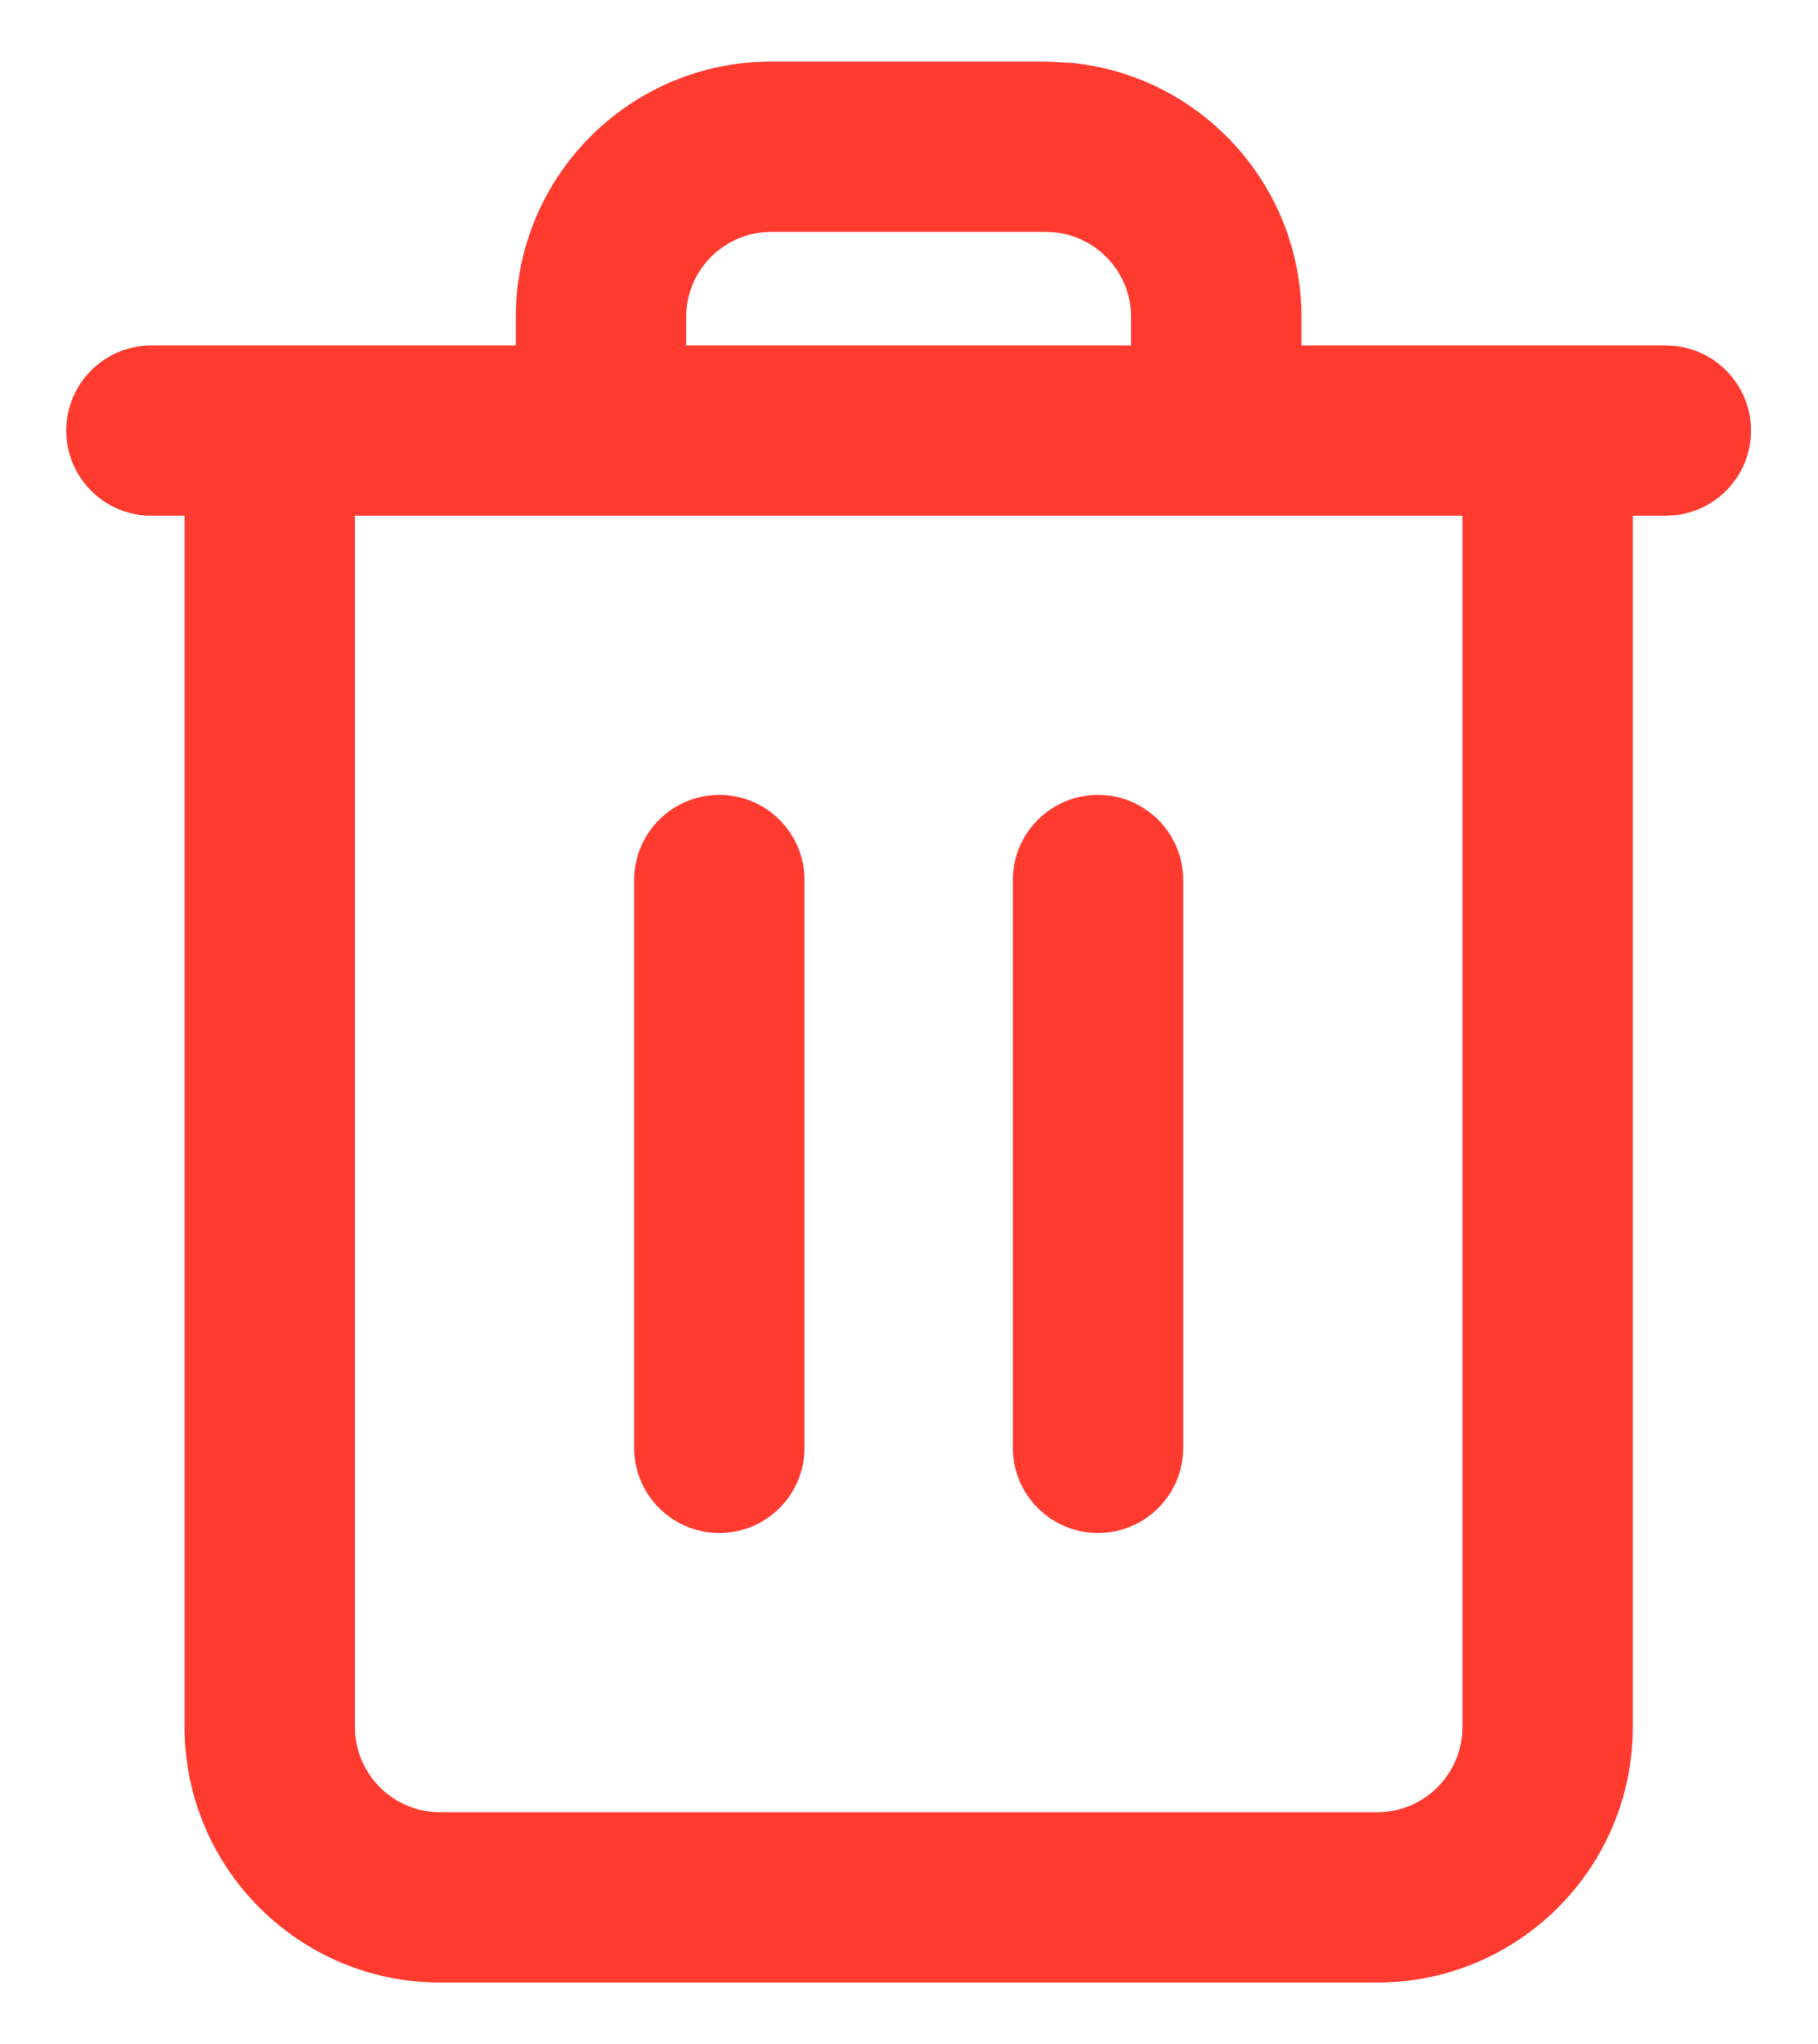
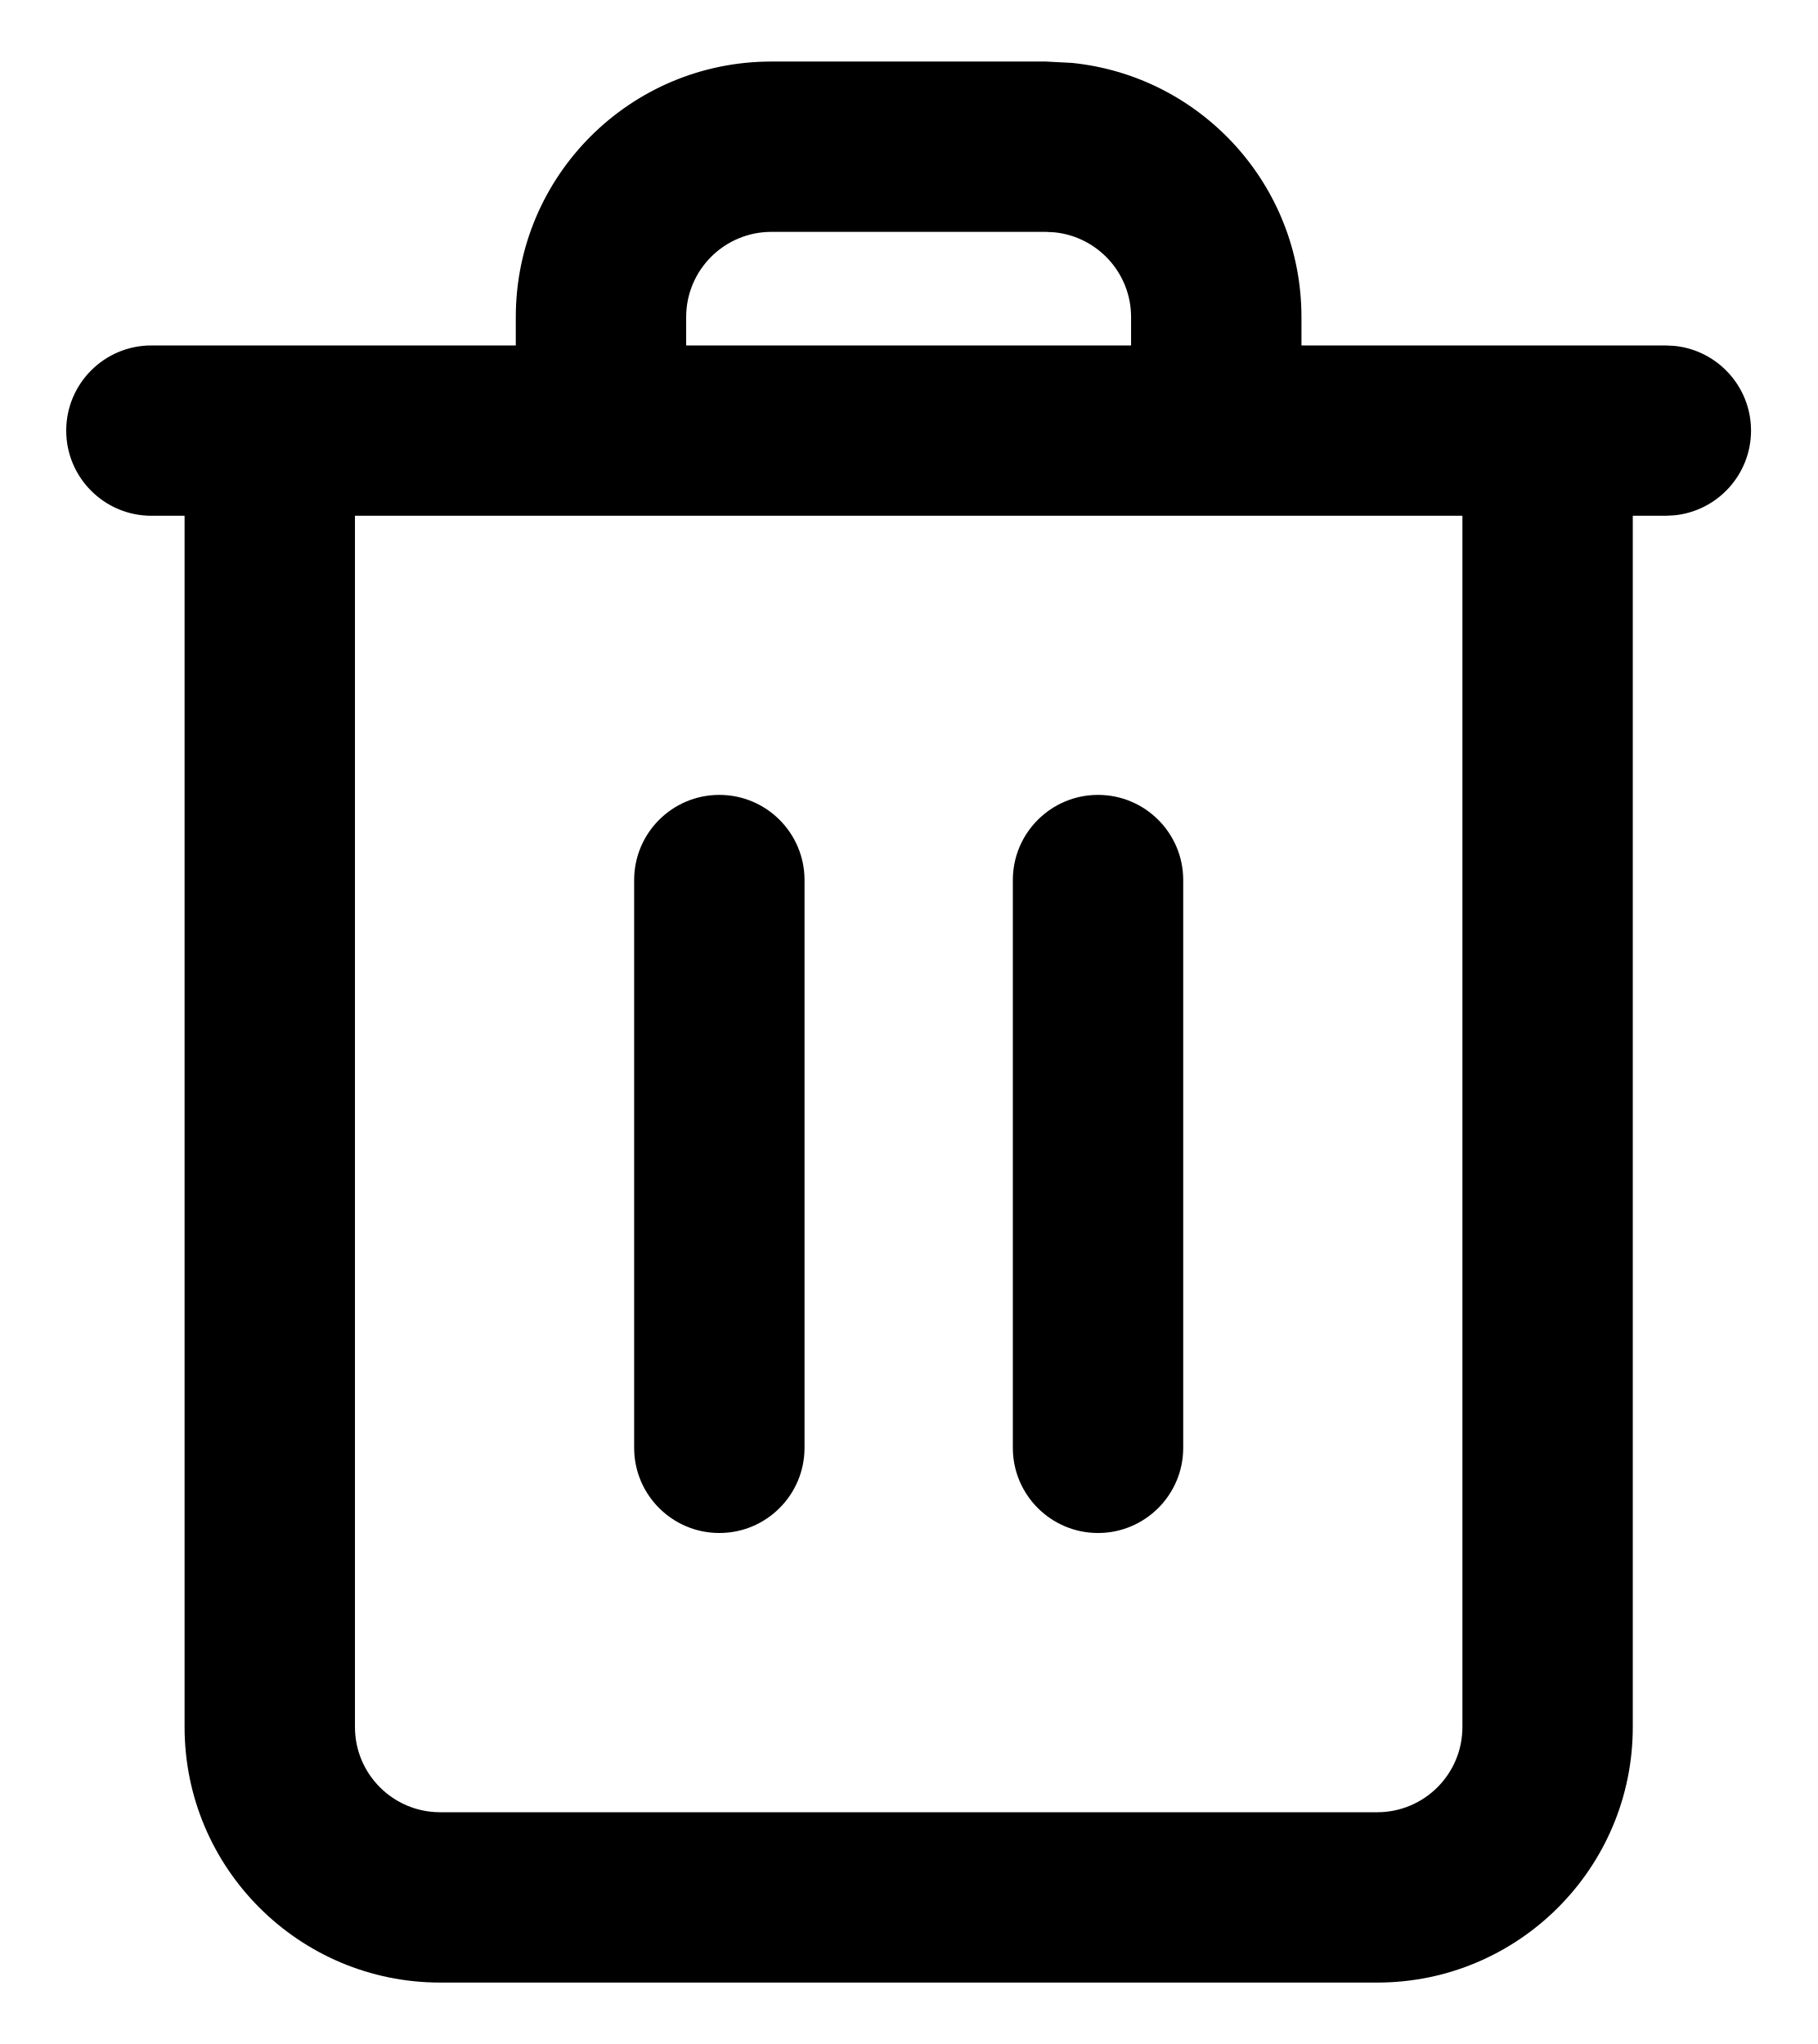
<svg xmlns="http://www.w3.org/2000/svg" width="16" height="18" viewBox="0 0 16 18" fill="none">
-   <path d="M9.438 0.554C10.572 0.669 11.458 1.627 11.458 2.792V3.042H14.666L14.742 3.046C15.12 3.084 15.416 3.404 15.416 3.792C15.416 4.18 15.12 4.5 14.742 4.538L14.666 4.542H14.375V15.209C14.375 16.451 13.367 17.459 12.125 17.459H3.875C2.633 17.459 1.625 16.451 1.625 15.209V4.542H1.333C0.919 4.542 0.583 4.206 0.583 3.792C0.583 3.378 0.919 3.042 1.333 3.042H4.541V2.792C4.541 1.549 5.548 0.542 6.791 0.542H9.208L9.438 0.554ZM3.125 15.209C3.125 15.623 3.461 15.959 3.875 15.959H12.125C12.539 15.959 12.875 15.623 12.875 15.209V4.542H3.125V15.209ZM6.333 7C6.747 7 7.083 7.336 7.083 7.75V12.75C7.083 13.164 6.747 13.5 6.333 13.5C5.919 13.5 5.583 13.164 5.583 12.75V7.75C5.583 7.336 5.919 7 6.333 7ZM9.667 7C10.081 7 10.417 7.336 10.417 7.75V12.75C10.417 13.164 10.081 13.5 9.667 13.5C9.253 13.5 8.917 13.164 8.917 12.75V7.75C8.917 7.336 9.253 7 9.667 7ZM6.791 2.042C6.377 2.042 6.041 2.378 6.041 2.792V3.042H9.958V2.792C9.958 2.404 9.662 2.084 9.284 2.046L9.208 2.042H6.791Z" fill="#FF3B30" />
+   <path d="M9.438 0.554C10.572 0.669 11.458 1.627 11.458 2.792V3.042H14.666L14.742 3.046C15.12 3.084 15.416 3.404 15.416 3.792C15.416 4.18 15.12 4.5 14.742 4.538L14.666 4.542H14.375V15.209C14.375 16.451 13.367 17.459 12.125 17.459H3.875C2.633 17.459 1.625 16.451 1.625 15.209V4.542H1.333C0.919 4.542 0.583 4.206 0.583 3.792C0.583 3.378 0.919 3.042 1.333 3.042H4.541V2.792C4.541 1.549 5.548 0.542 6.791 0.542H9.208L9.438 0.554ZM3.125 15.209C3.125 15.623 3.461 15.959 3.875 15.959H12.125C12.539 15.959 12.875 15.623 12.875 15.209V4.542H3.125V15.209ZM6.333 7C6.747 7 7.083 7.336 7.083 7.75V12.75C7.083 13.164 6.747 13.5 6.333 13.5C5.919 13.5 5.583 13.164 5.583 12.75V7.75C5.583 7.336 5.919 7 6.333 7ZM9.667 7C10.081 7 10.417 7.336 10.417 7.75V12.75C10.417 13.164 10.081 13.5 9.667 13.5C9.253 13.5 8.917 13.164 8.917 12.75V7.75C8.917 7.336 9.253 7 9.667 7ZM6.791 2.042C6.377 2.042 6.041 2.378 6.041 2.792V3.042H9.958V2.792C9.958 2.404 9.662 2.084 9.284 2.046L9.208 2.042H6.791Z" fill="currentColor" />
</svg>
